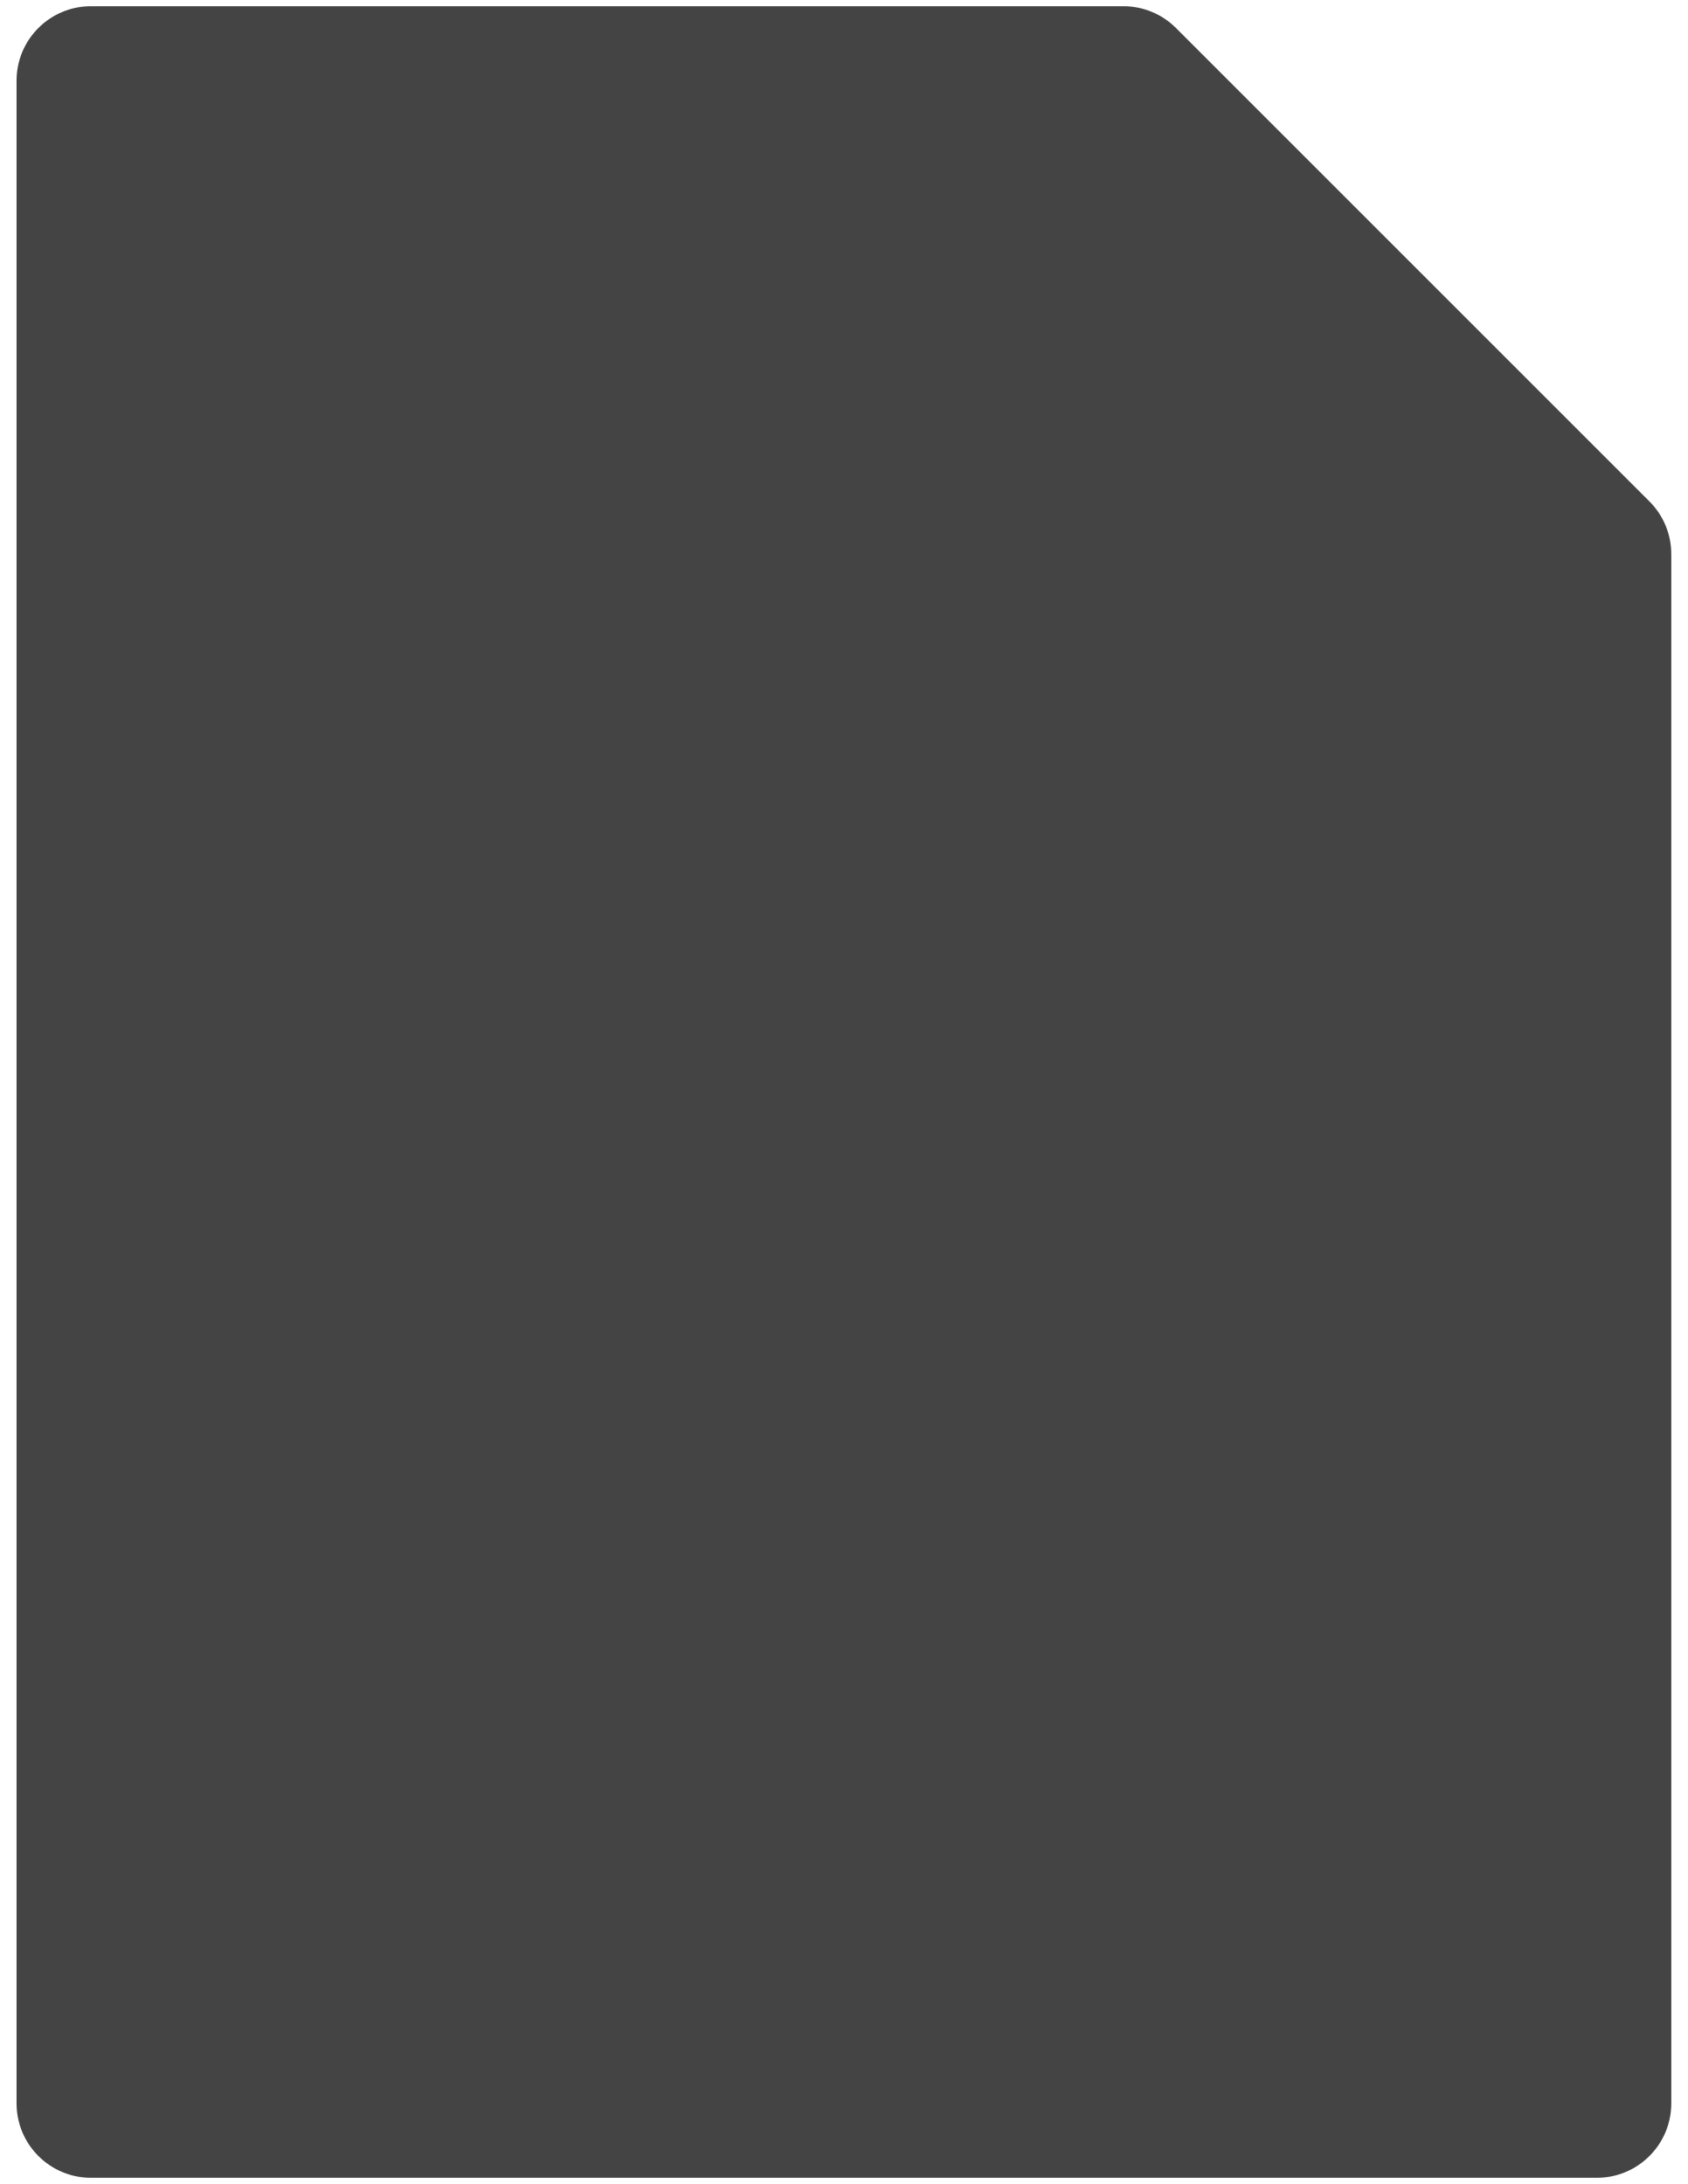
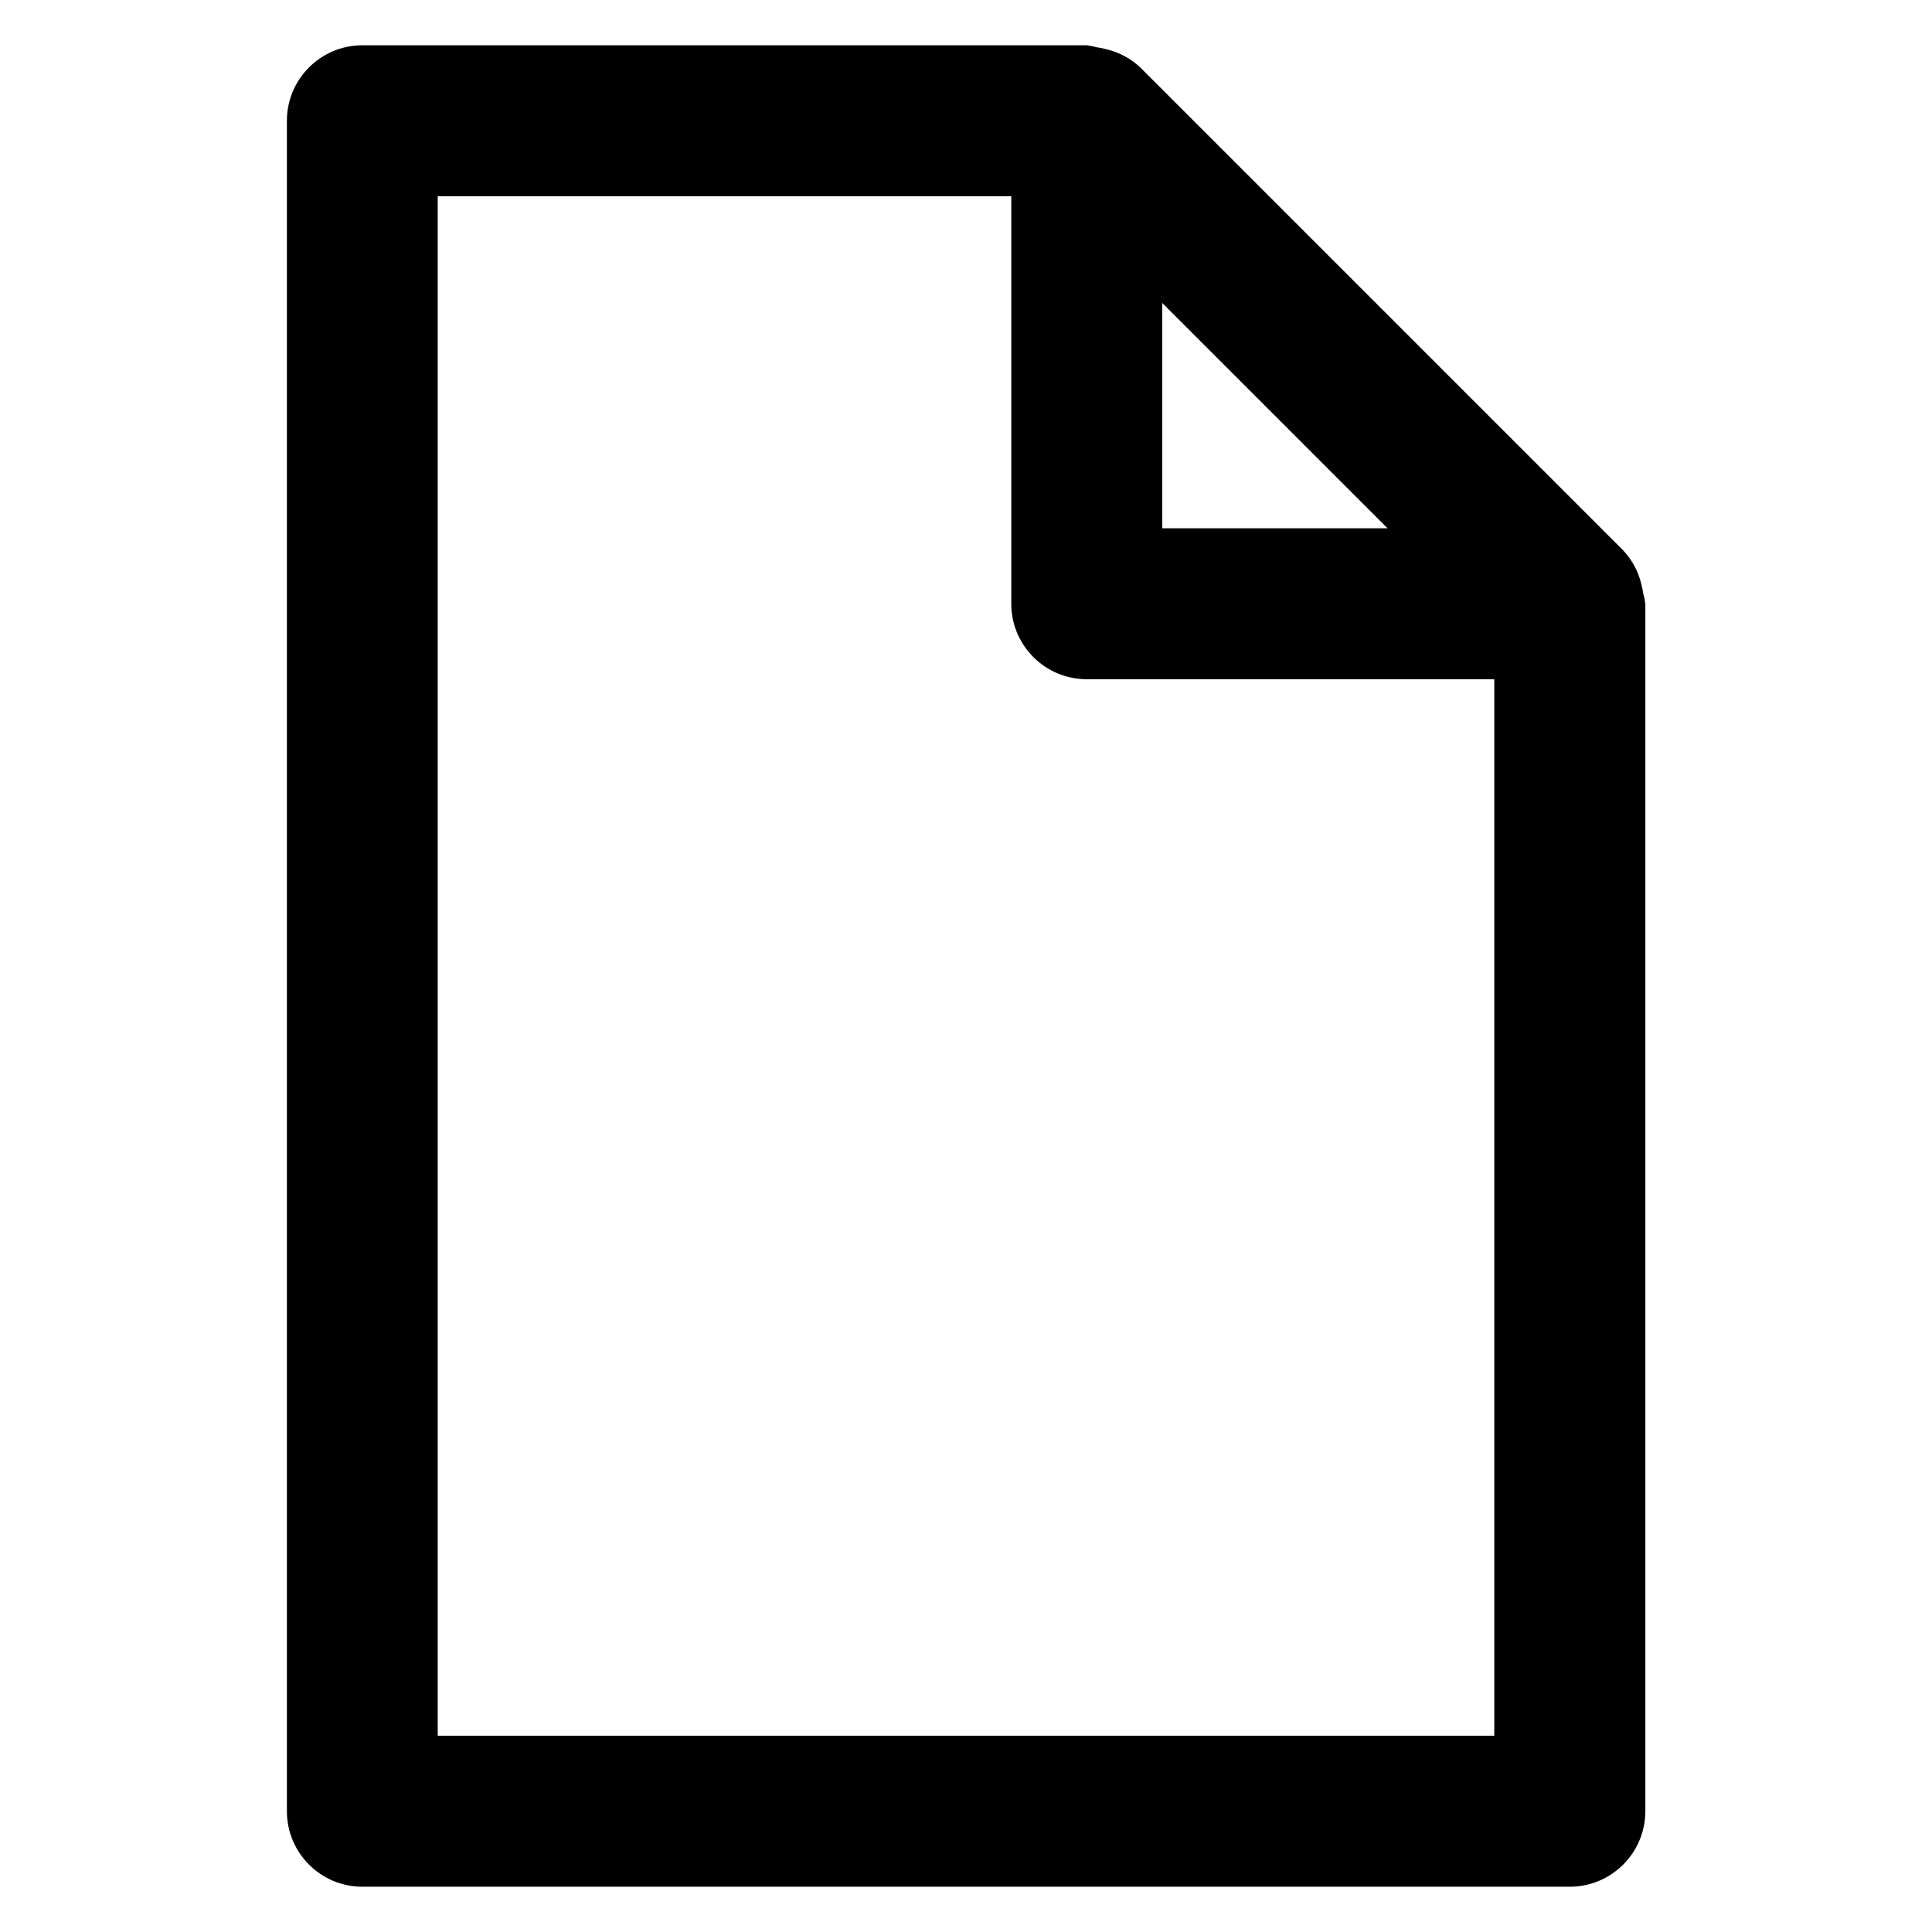
- <svg xmlns="http://www.w3.org/2000/svg" width="68" height="88" viewBox="0 0 68 88" fill="none">
-   <path d="M67.333 84.75C67.333 86.407 65.99 87.75 64.333 87.75H3.667C2.01 87.75 0.667 86.407 0.667 84.75V3.25C0.667 1.593 2.01 0.25 3.667 0.25H45.257C46.053 0.25 46.816 0.566 47.379 1.129L66.454 20.205C67.017 20.767 67.333 21.53 67.333 22.326V84.75Z" fill="#444" />
+ <svg xmlns="http://www.w3.org/2000/svg" fill="#000000" width="800px" height="800px" viewBox="0 0 32 32" version="1.1">
+   <path d="M27.218 9.838c-0.008-0.059-0.018-0.111-0.032-0.162l0.002 0.008c-0.052-0.222-0.158-0.414-0.303-0.568l0.001 0.001-8-8c-0.155-0.146-0.348-0.252-0.563-0.302l-0.008-0.002c-0.041-0.012-0.092-0.022-0.143-0.029l-0.006-0.001c-0.046-0.013-0.101-0.024-0.158-0.032l-0.006-0.001h-12c-0.69 0-1.25 0.56-1.25 1.25v0 28c0 0.69 0.56 1.25 1.25 1.25h20c0.69-0.001 1.249-0.56 1.25-1.25v-20c-0.008-0.062-0.019-0.117-0.034-0.171l0.002 0.009zM22.982 8.75h-3.732v-3.732zM7.25 28.75v-25.5h9.5v6.75c0 0.69 0.56 1.25 1.25 1.25v0h6.75v17.5z" />
</svg>
